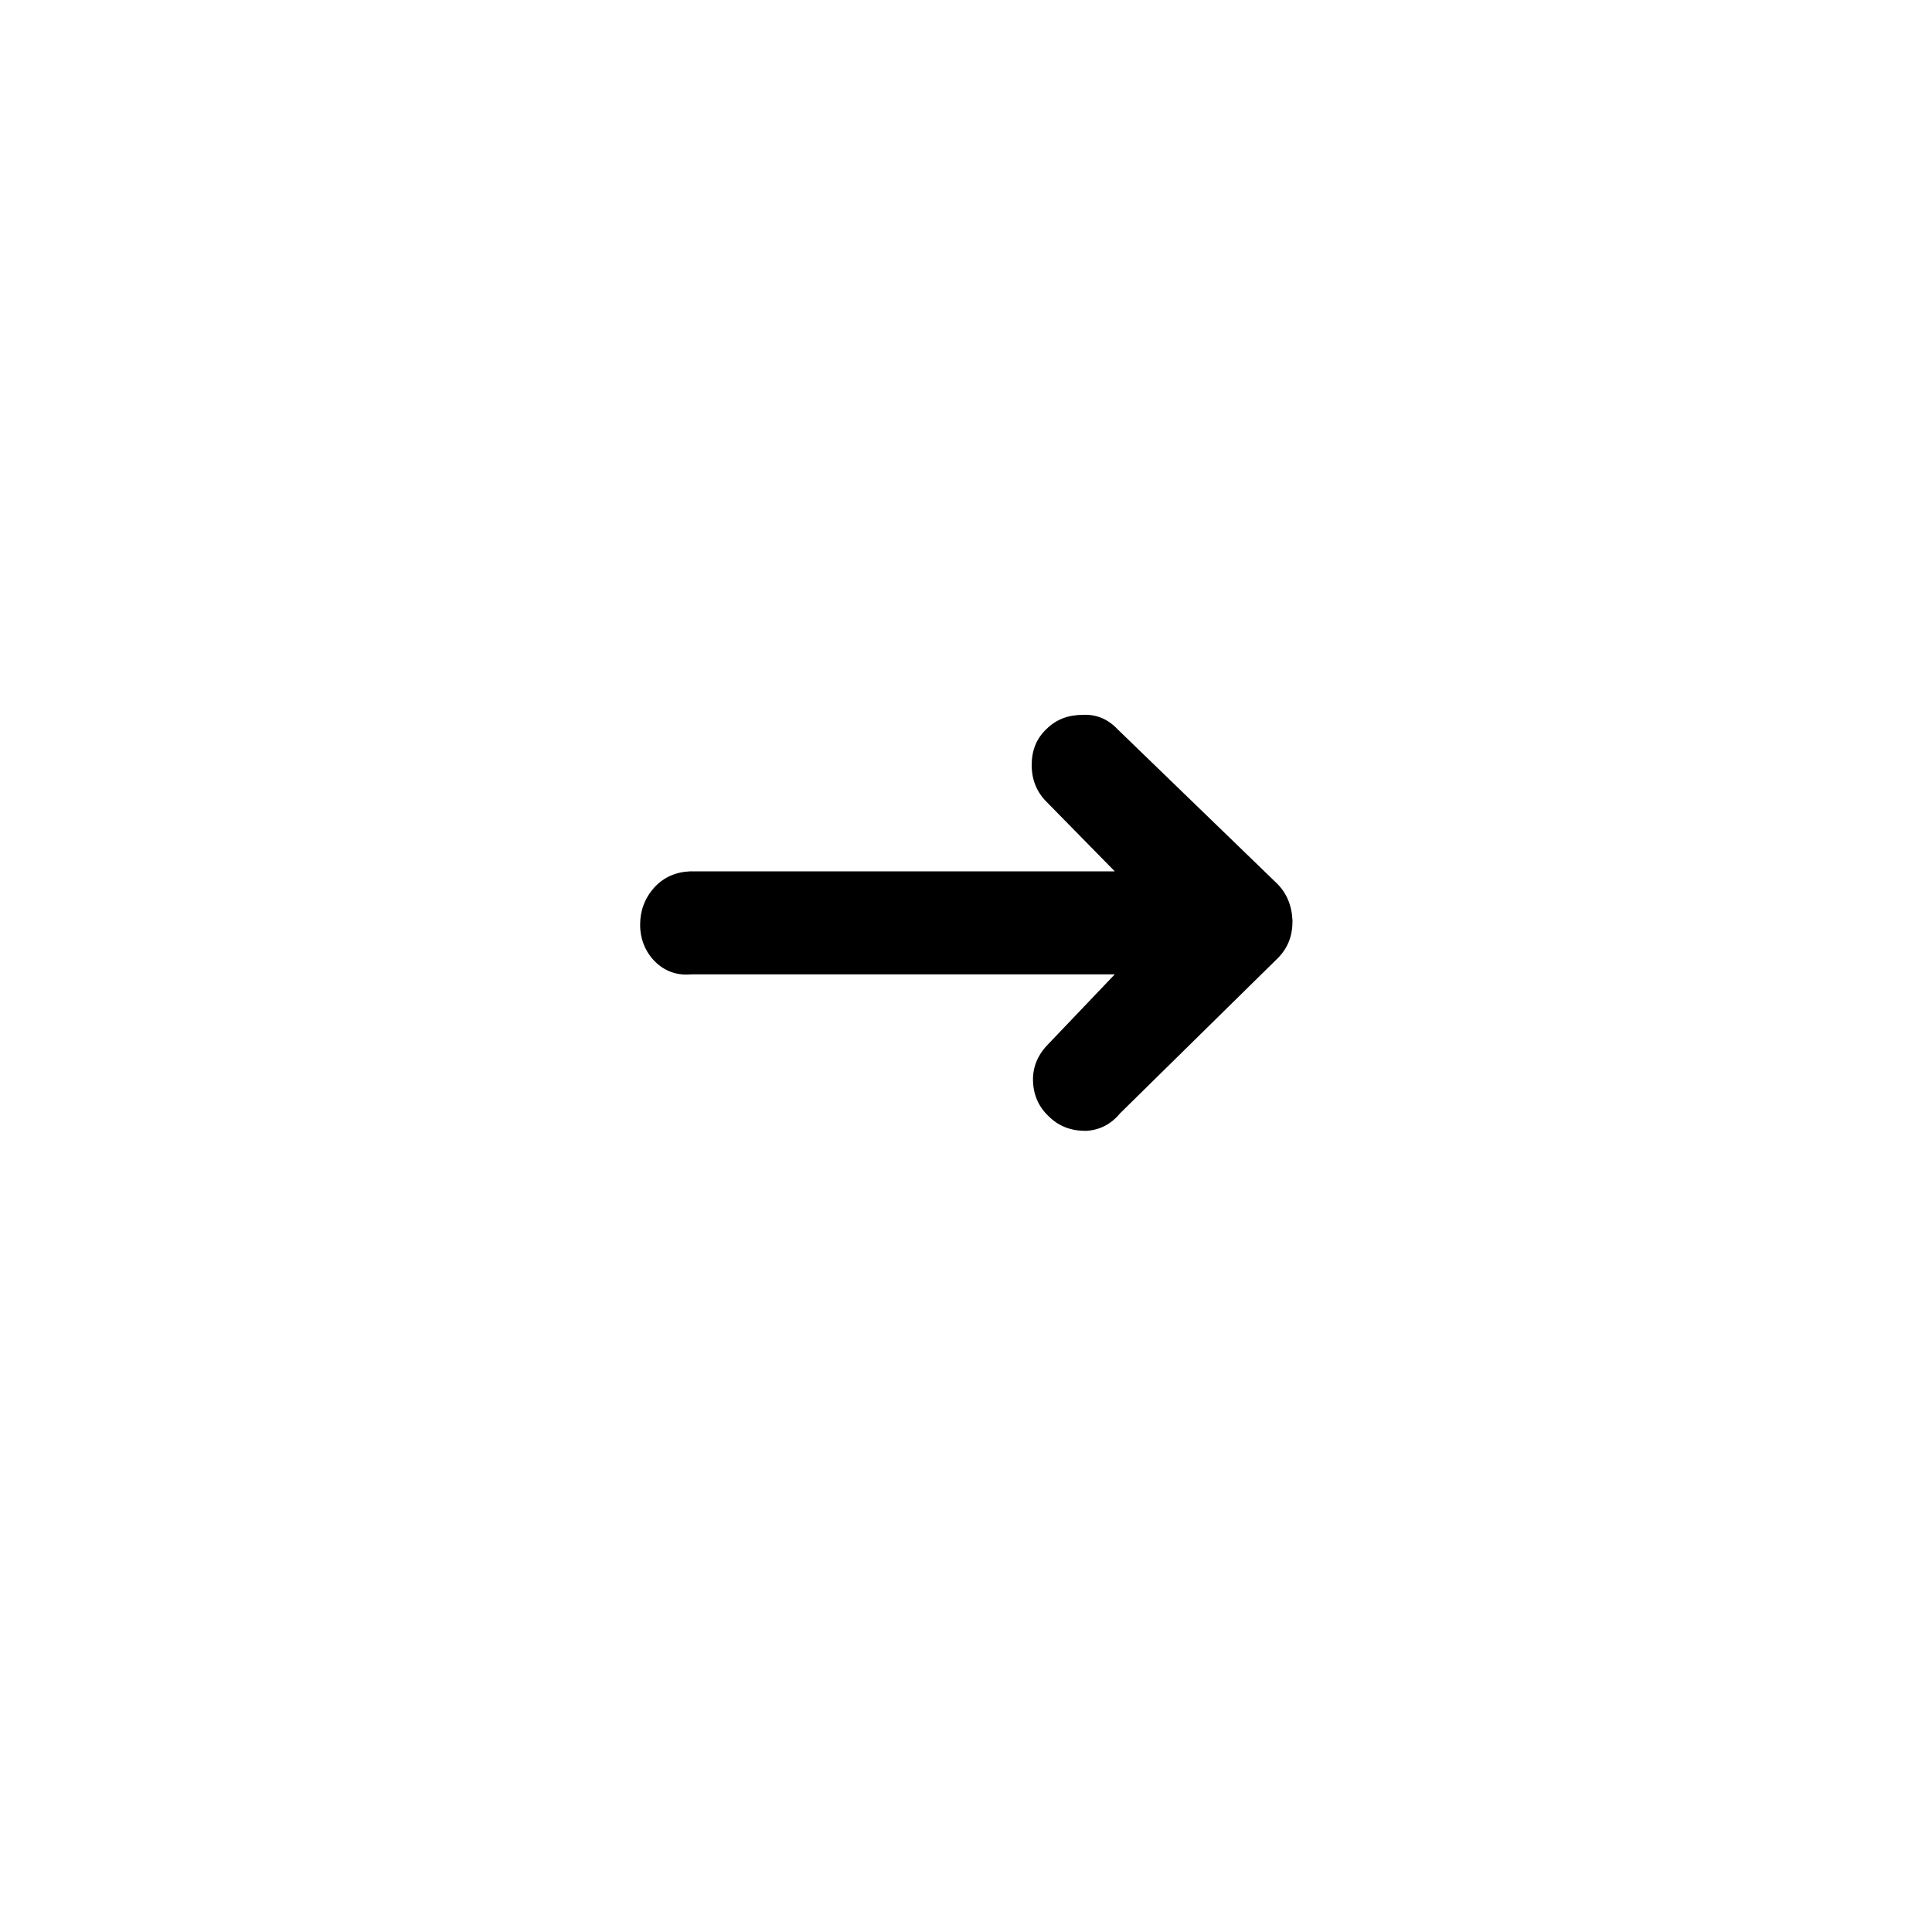
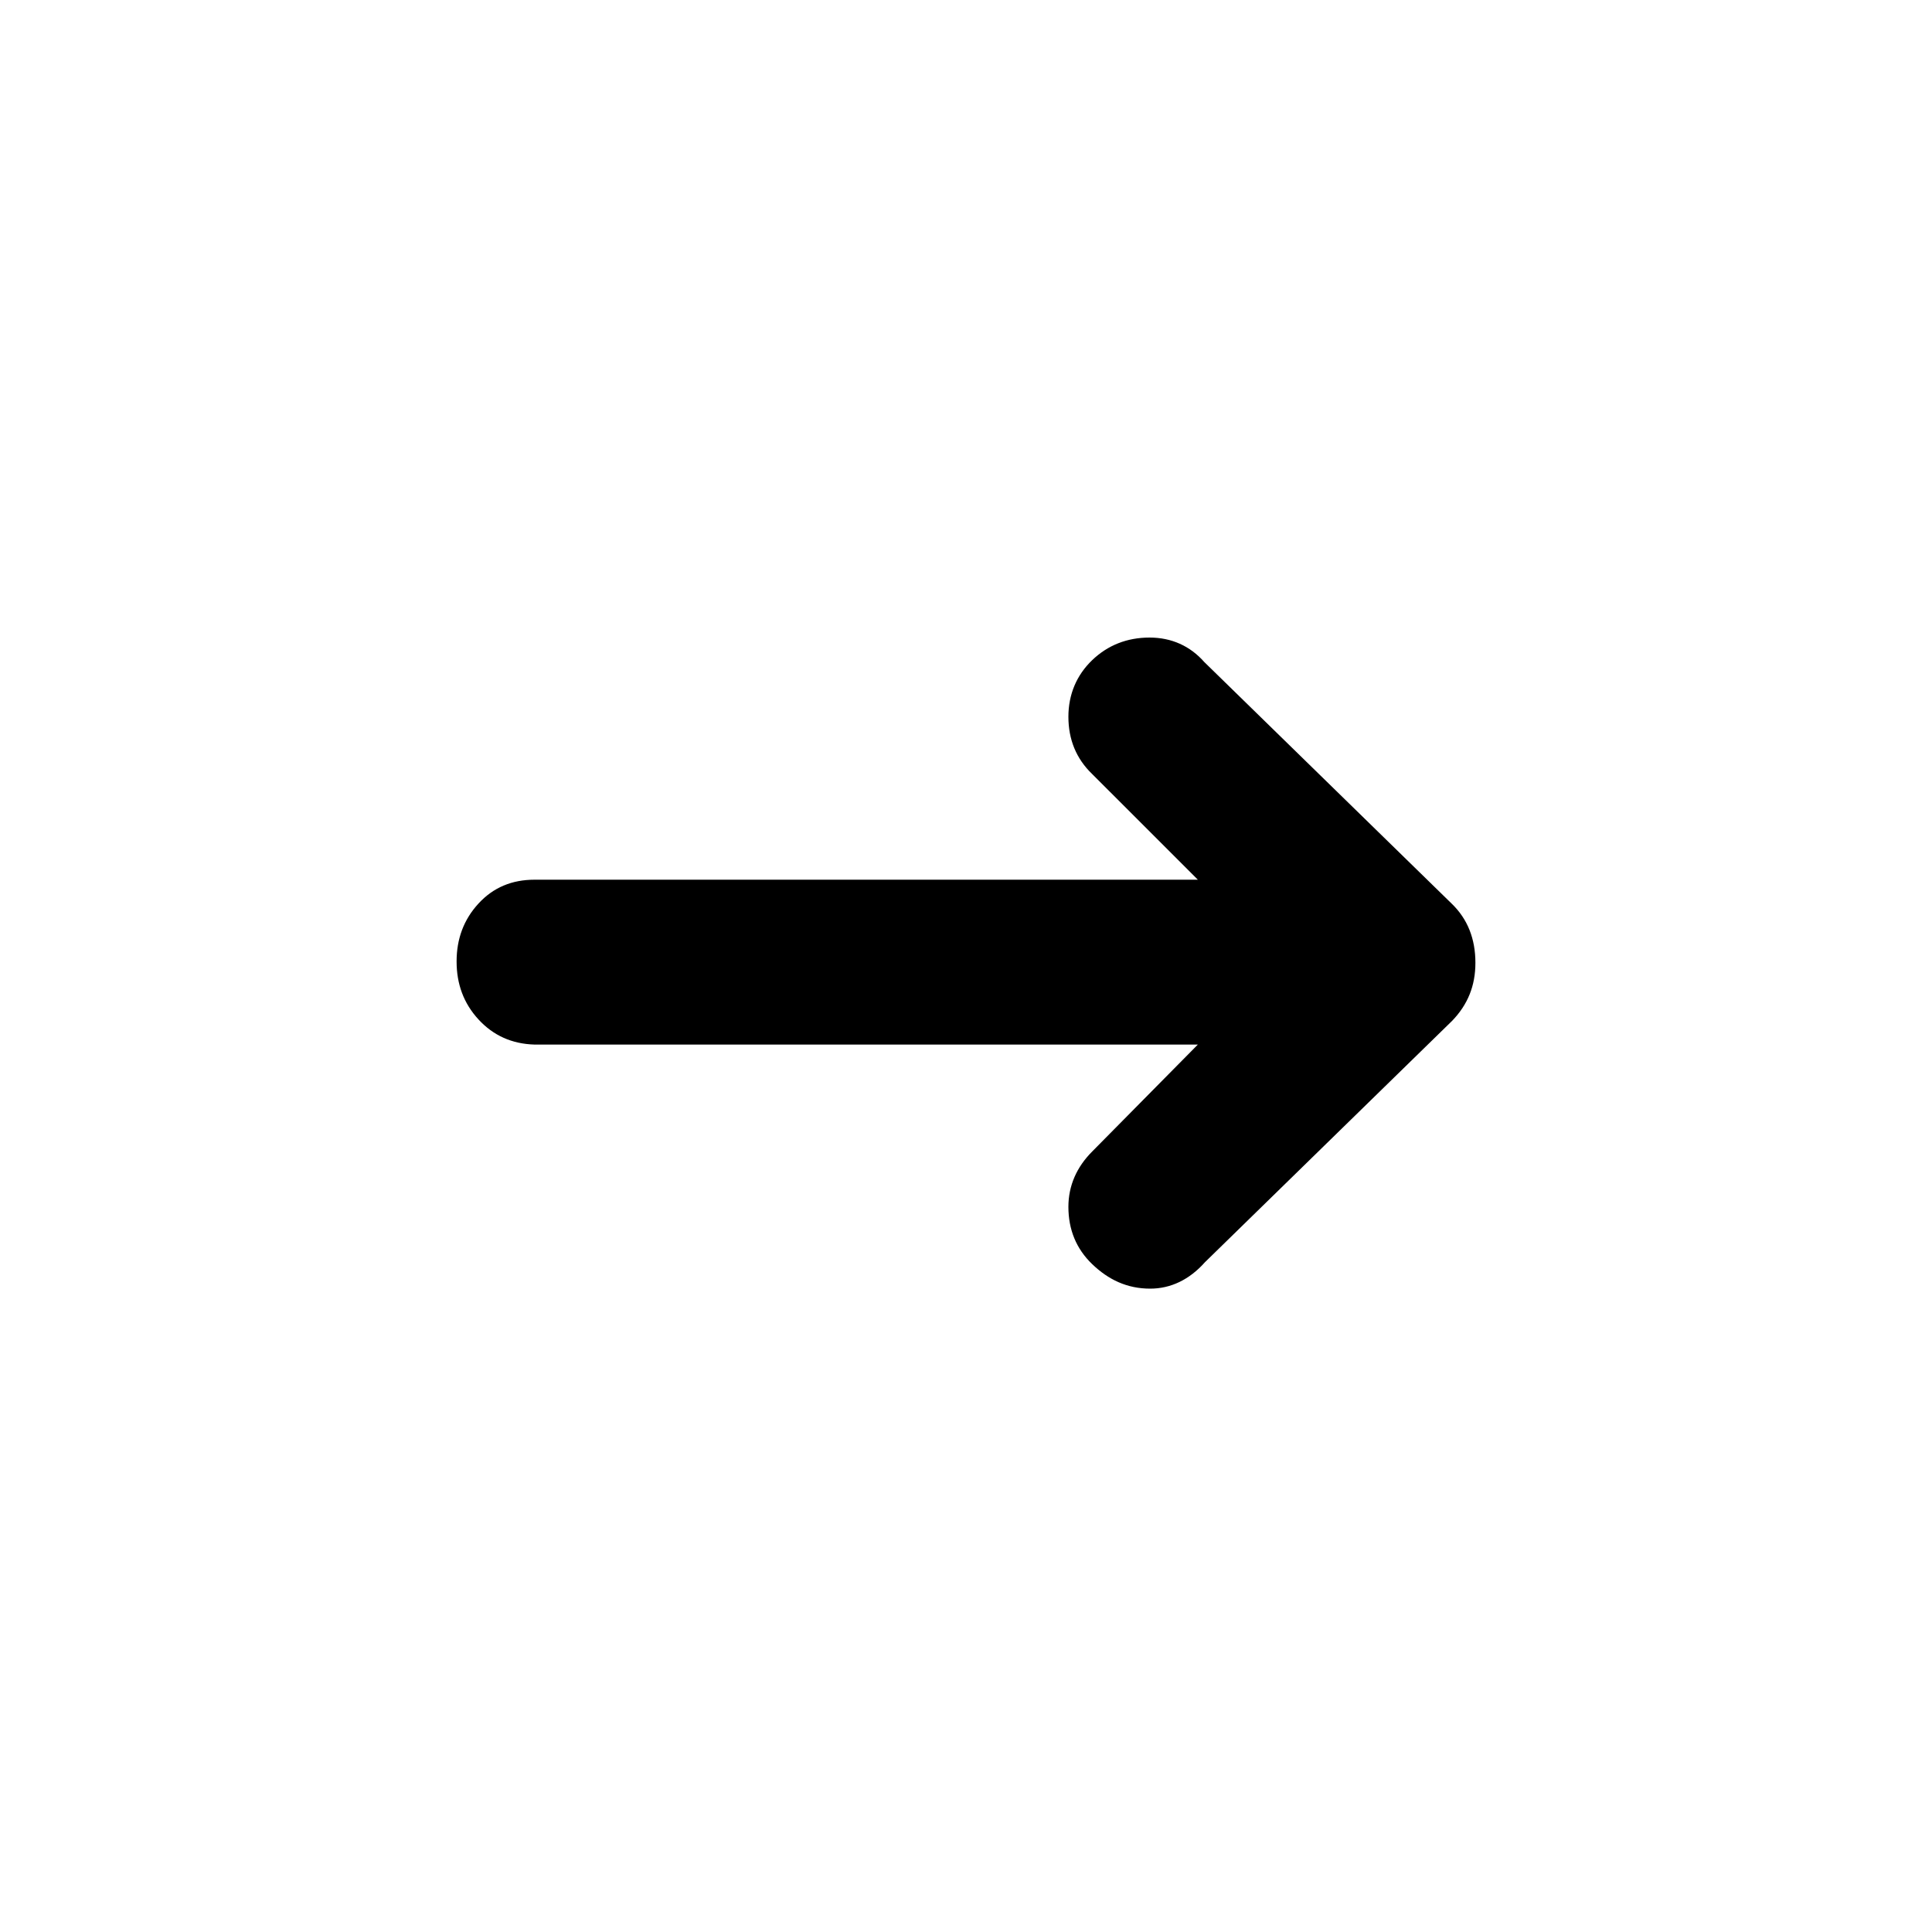
<svg xmlns="http://www.w3.org/2000/svg" version="1.1" id="Layer_1" x="0px" y="0px" viewBox="0 0 30 30" style="enable-background:new 0 0 30 30;" xml:space="preserve">
-   <path d="M9.94,14.36c0,0.22,0.08,0.42,0.23,0.57s0.34,0.22,0.56,0.2h6.58l-1.03,1.08c-0.16,0.16-0.24,0.35-0.24,0.55  c0,0.22,0.08,0.42,0.24,0.57c0.16,0.16,0.35,0.23,0.58,0.23c0.21-0.01,0.39-0.1,0.53-0.27l2.45-2.41c0.16-0.16,0.23-0.35,0.23-0.58  c-0.01-0.24-0.09-0.43-0.24-0.58l-2.47-2.39c-0.15-0.16-0.33-0.24-0.54-0.23c-0.23,0-0.42,0.07-0.57,0.22  c-0.16,0.15-0.23,0.34-0.23,0.56c0,0.23,0.08,0.42,0.23,0.57l1.06,1.08h-6.59c-0.23,0.01-0.41,0.09-0.56,0.25  C10.01,13.95,9.94,14.14,9.94,14.36z" />
+   <defs id="defs7" />
+   <path d="m 22.91,14.95 c 0,-0.37 -0.12,-0.68 -0.37,-0.92 L 18.7,10.28 C 18.48,10.03 18.19,9.9 17.85,9.9 c -0.35,0 -0.65,0.12 -0.89,0.35 -0.24,0.23 -0.37,0.53 -0.37,0.88 0,0.35 0.12,0.65 0.37,0.89 l 1.64,1.64 H 8.3 c -0.35,0 -0.64,0.12 -0.87,0.37 -0.23,0.25 -0.34,0.55 -0.34,0.9 0,0.35 0.11,0.65 0.34,0.9 0.23,0.25 0.52,0.38 0.87,0.39 h 10.3 l -1.64,1.66 c -0.24,0.24 -0.37,0.53 -0.37,0.86 0,0.35 0.12,0.65 0.37,0.89 0.25,0.24 0.54,0.38 0.9,0.38 0.32,0 0.61,-0.14 0.85,-0.41 l 3.84,-3.75 c 0.24,-0.25 0.36,-0.54 0.36,-0.9 z" id="path2" />
</svg>
